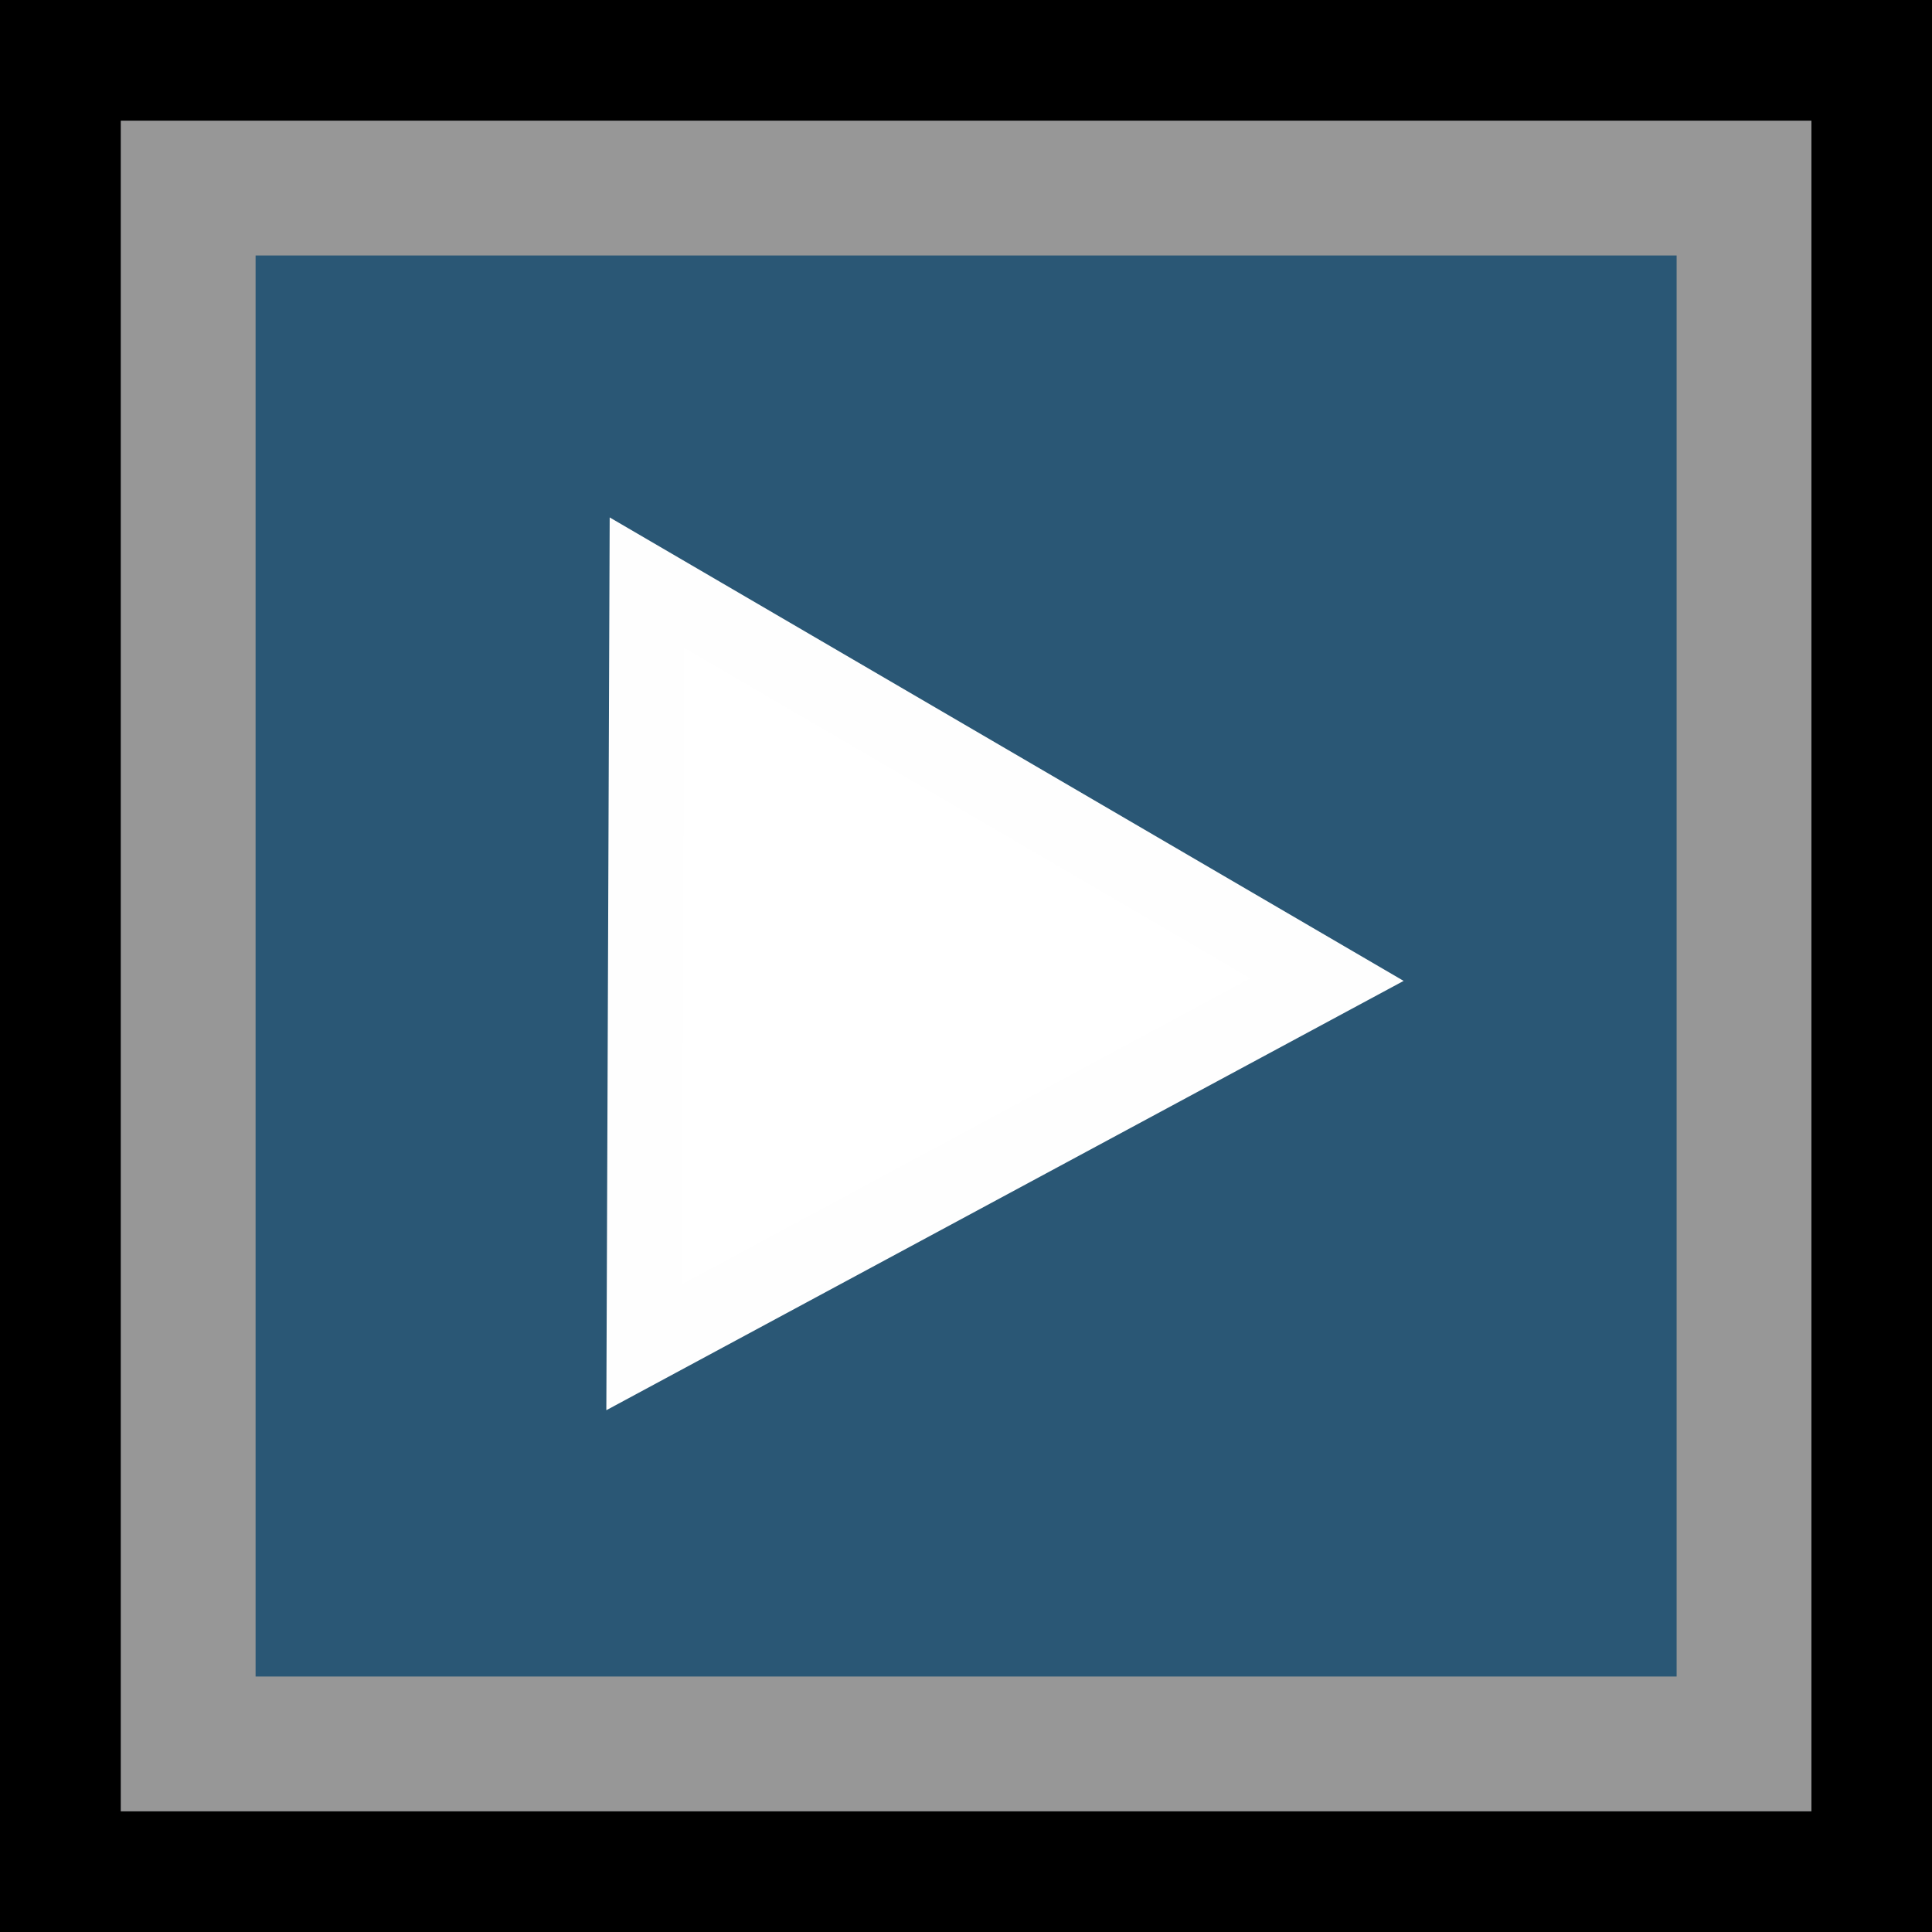
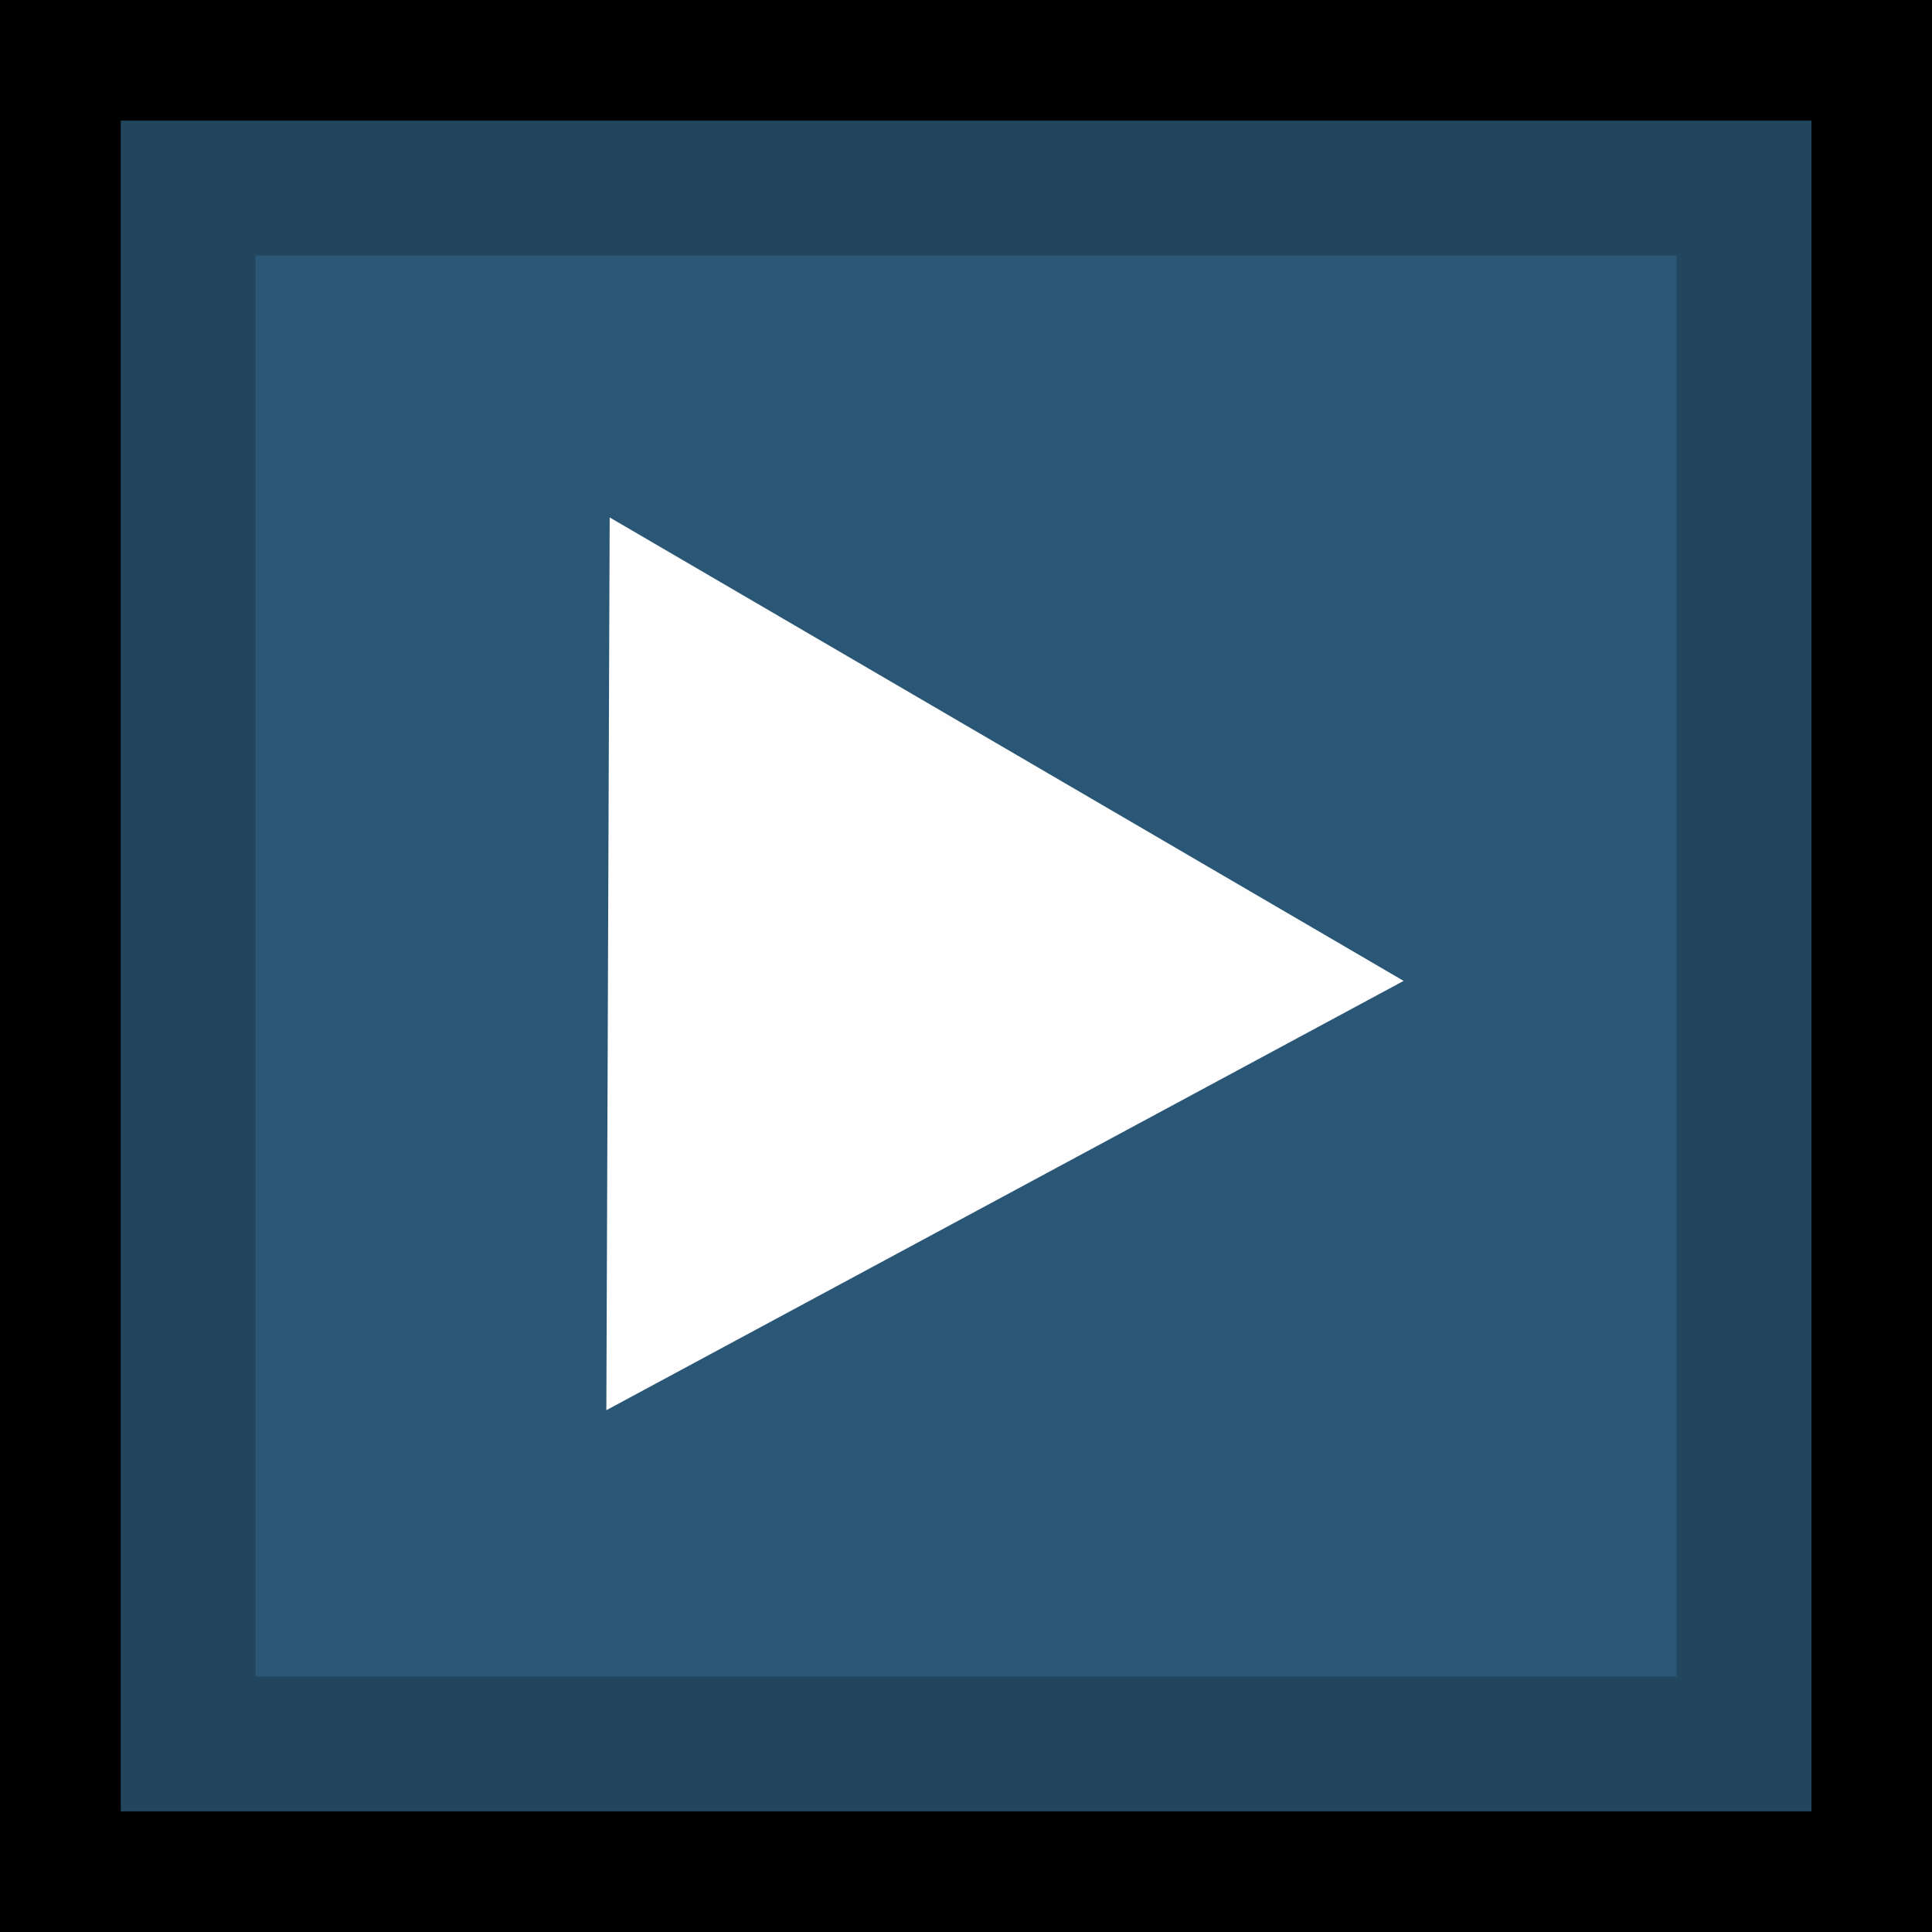
<svg xmlns="http://www.w3.org/2000/svg" width="16" height="16" viewBox="0 0 4.233 4.233" version="1.1" id="svg12484">
  <defs id="defs12478" />
  <g id="layer1" transform="translate(-87.43441,-107.8137)">
    <g transform="matrix(0.2727061,0,0,-0.2727061,12.5032,432.8505)" id="g12430" style="stroke-width:1.294">
      <path style="opacity:1;fill:#2a5775;fill-opacity:1;fill-rule:nonzero;stroke:#000000;stroke-width:0.974;stroke-linecap:square;stroke-linejoin:miter;stroke-miterlimit:6.1;stroke-dasharray:none;stroke-dashoffset:0;stroke-opacity:1" d="m 275.256,1191.408 h 14.55 v -14.55 h -14.55 z" id="rect4528" />
      <path style="fill:#ffffff;fill-opacity:1;fill-rule:evenodd;stroke:#fefefe;stroke-width:0.603px;stroke-linecap:butt;stroke-linejoin:miter;stroke-opacity:1" d="m 279.944,1181.07 5.486,2.954 -5.463,3.189 z" id="path817" />
-       <rect style="opacity:1;fill:none;fill-opacity:1;fill-rule:nonzero;stroke:#979797;stroke-width:1.083;stroke-linecap:square;stroke-linejoin:miter;stroke-miterlimit:6.1;stroke-dasharray:none;stroke-dashoffset:0;stroke-opacity:1" id="rect817" width="12.5" height="12.5" x="276.281" y="-1190.383" transform="scale(1,-1)" />
+       <rect style="opacity:1;fill:none;fill-opacity:1;fill-rule:nonzero;stroke:#22465e;stroke-width:1.083;stroke-linecap:square;stroke-linejoin:miter;stroke-miterlimit:6.1;stroke-dasharray:none;stroke-dashoffset:0;stroke-opacity:1" id="rect817" width="12.5" height="12.5" x="276.281" y="-1190.383" transform="scale(1,-1)" />
    </g>
  </g>
</svg>
